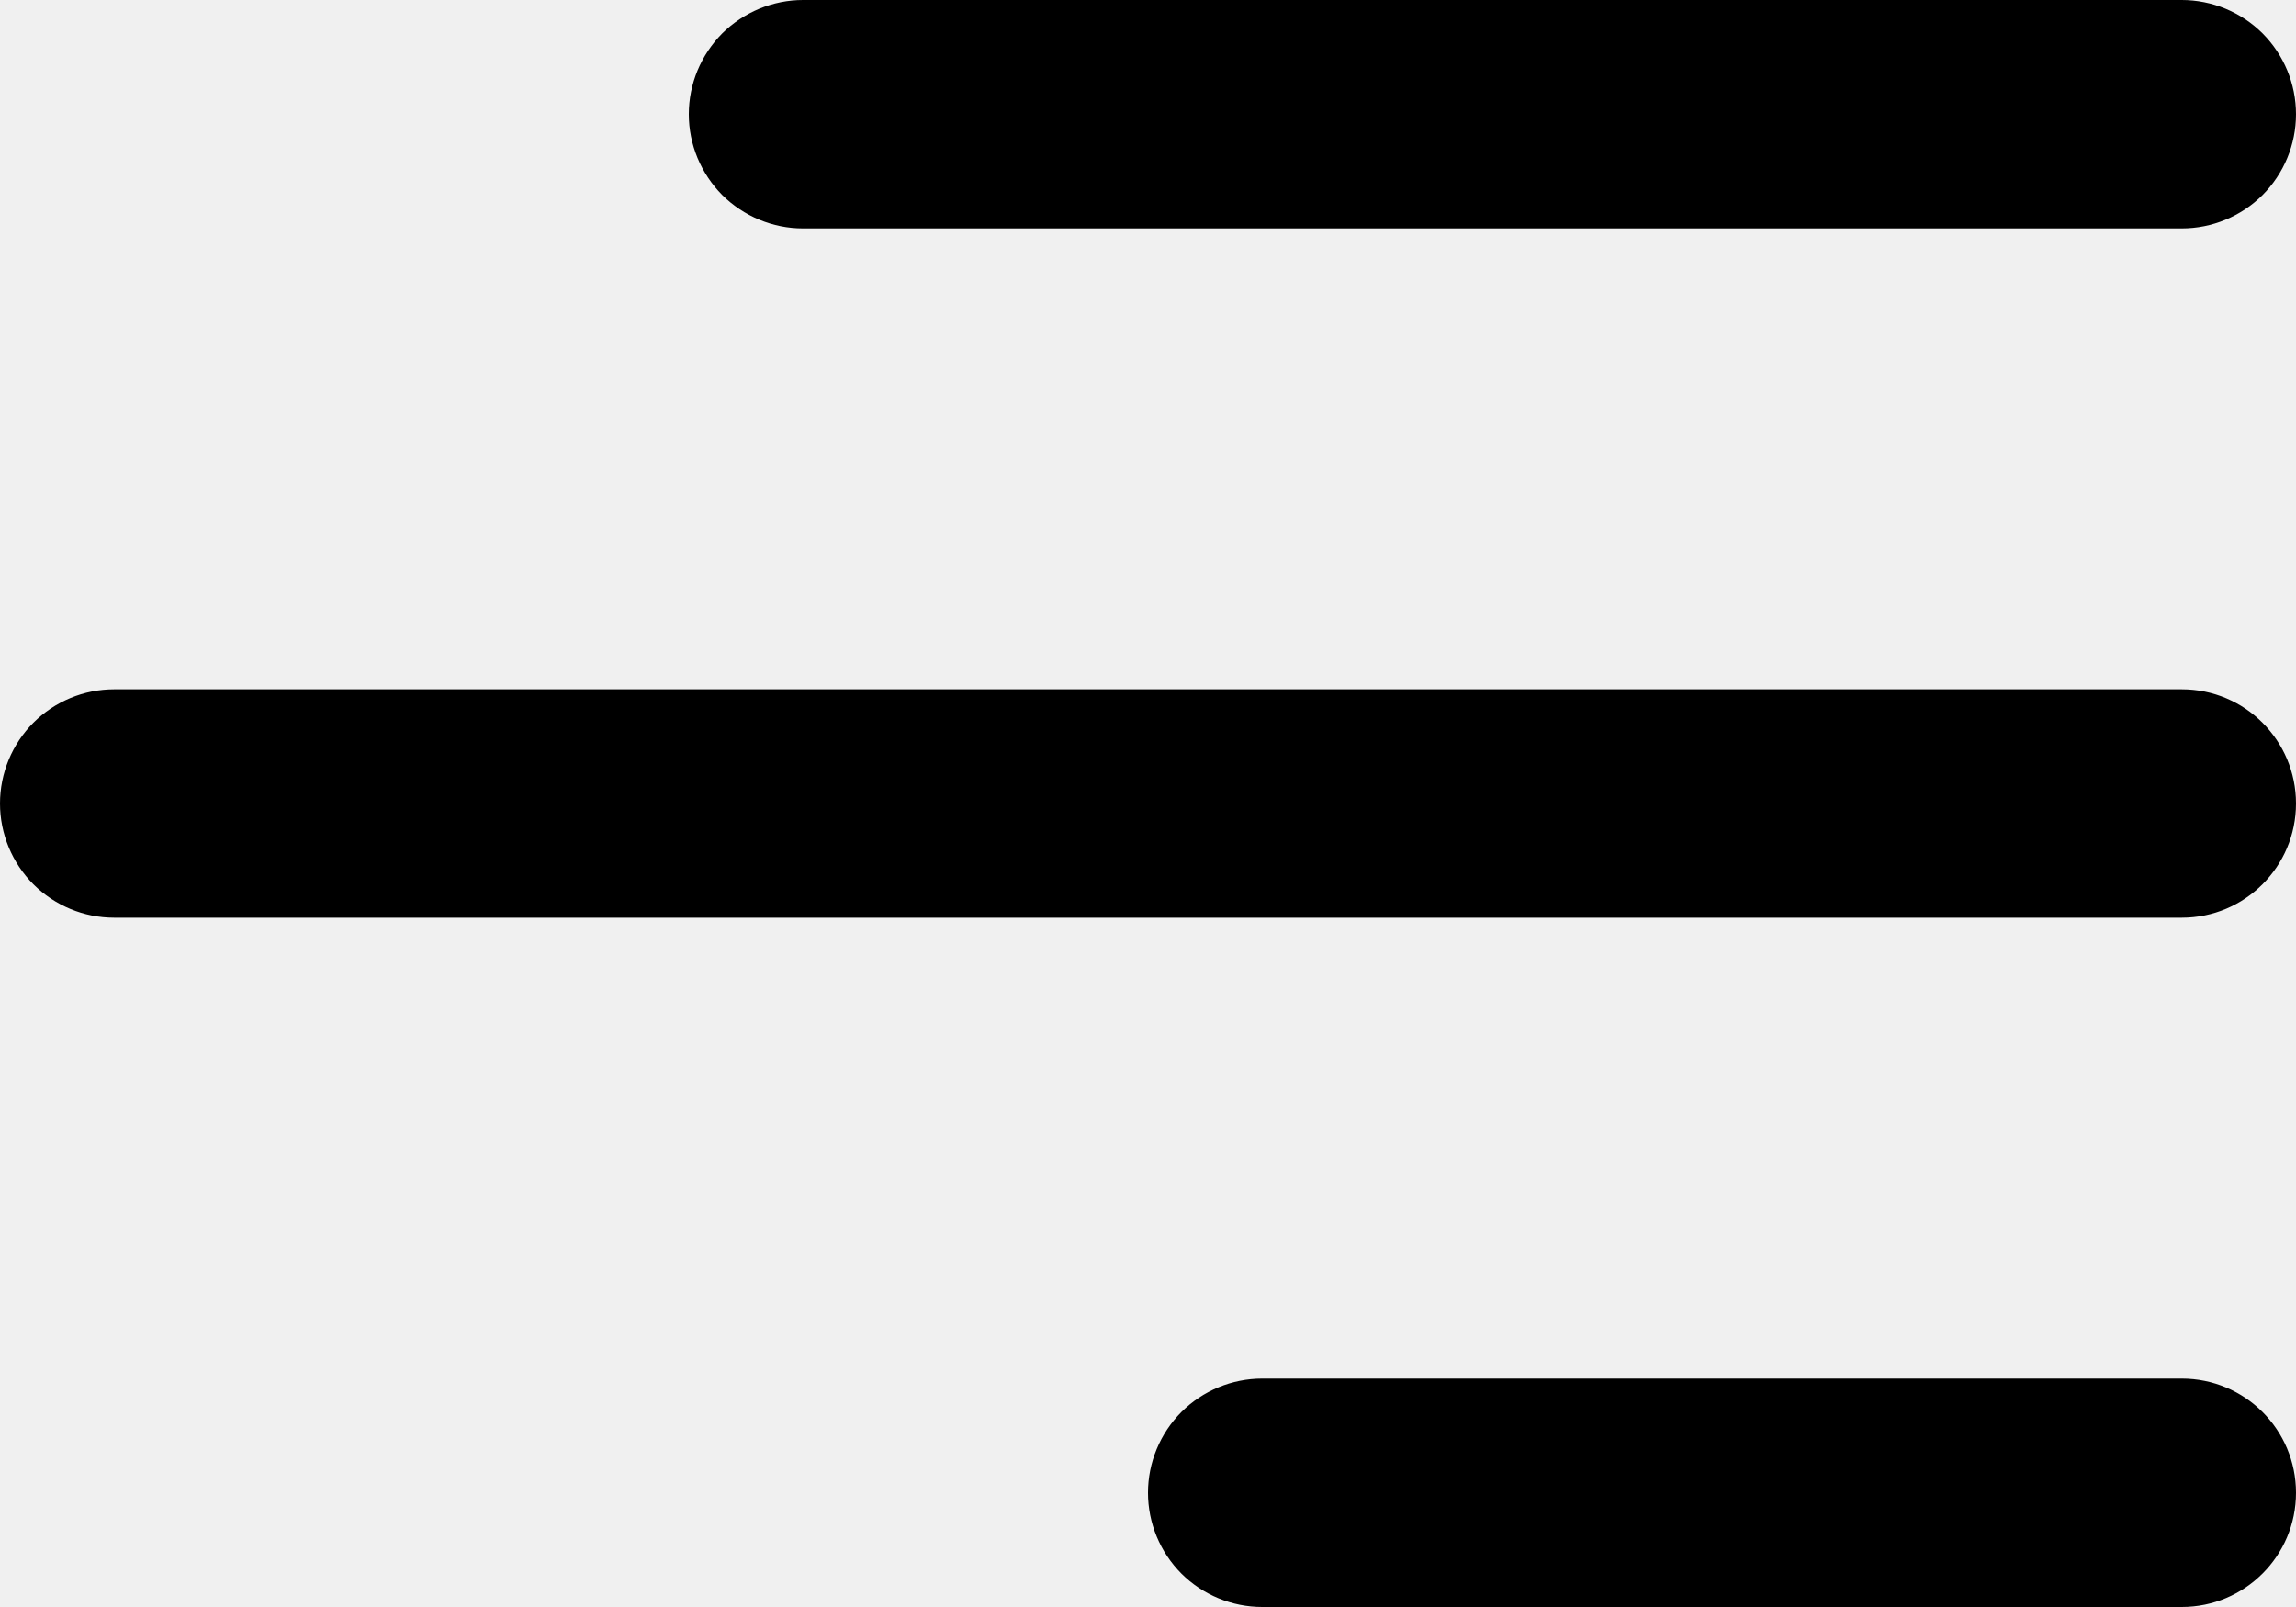
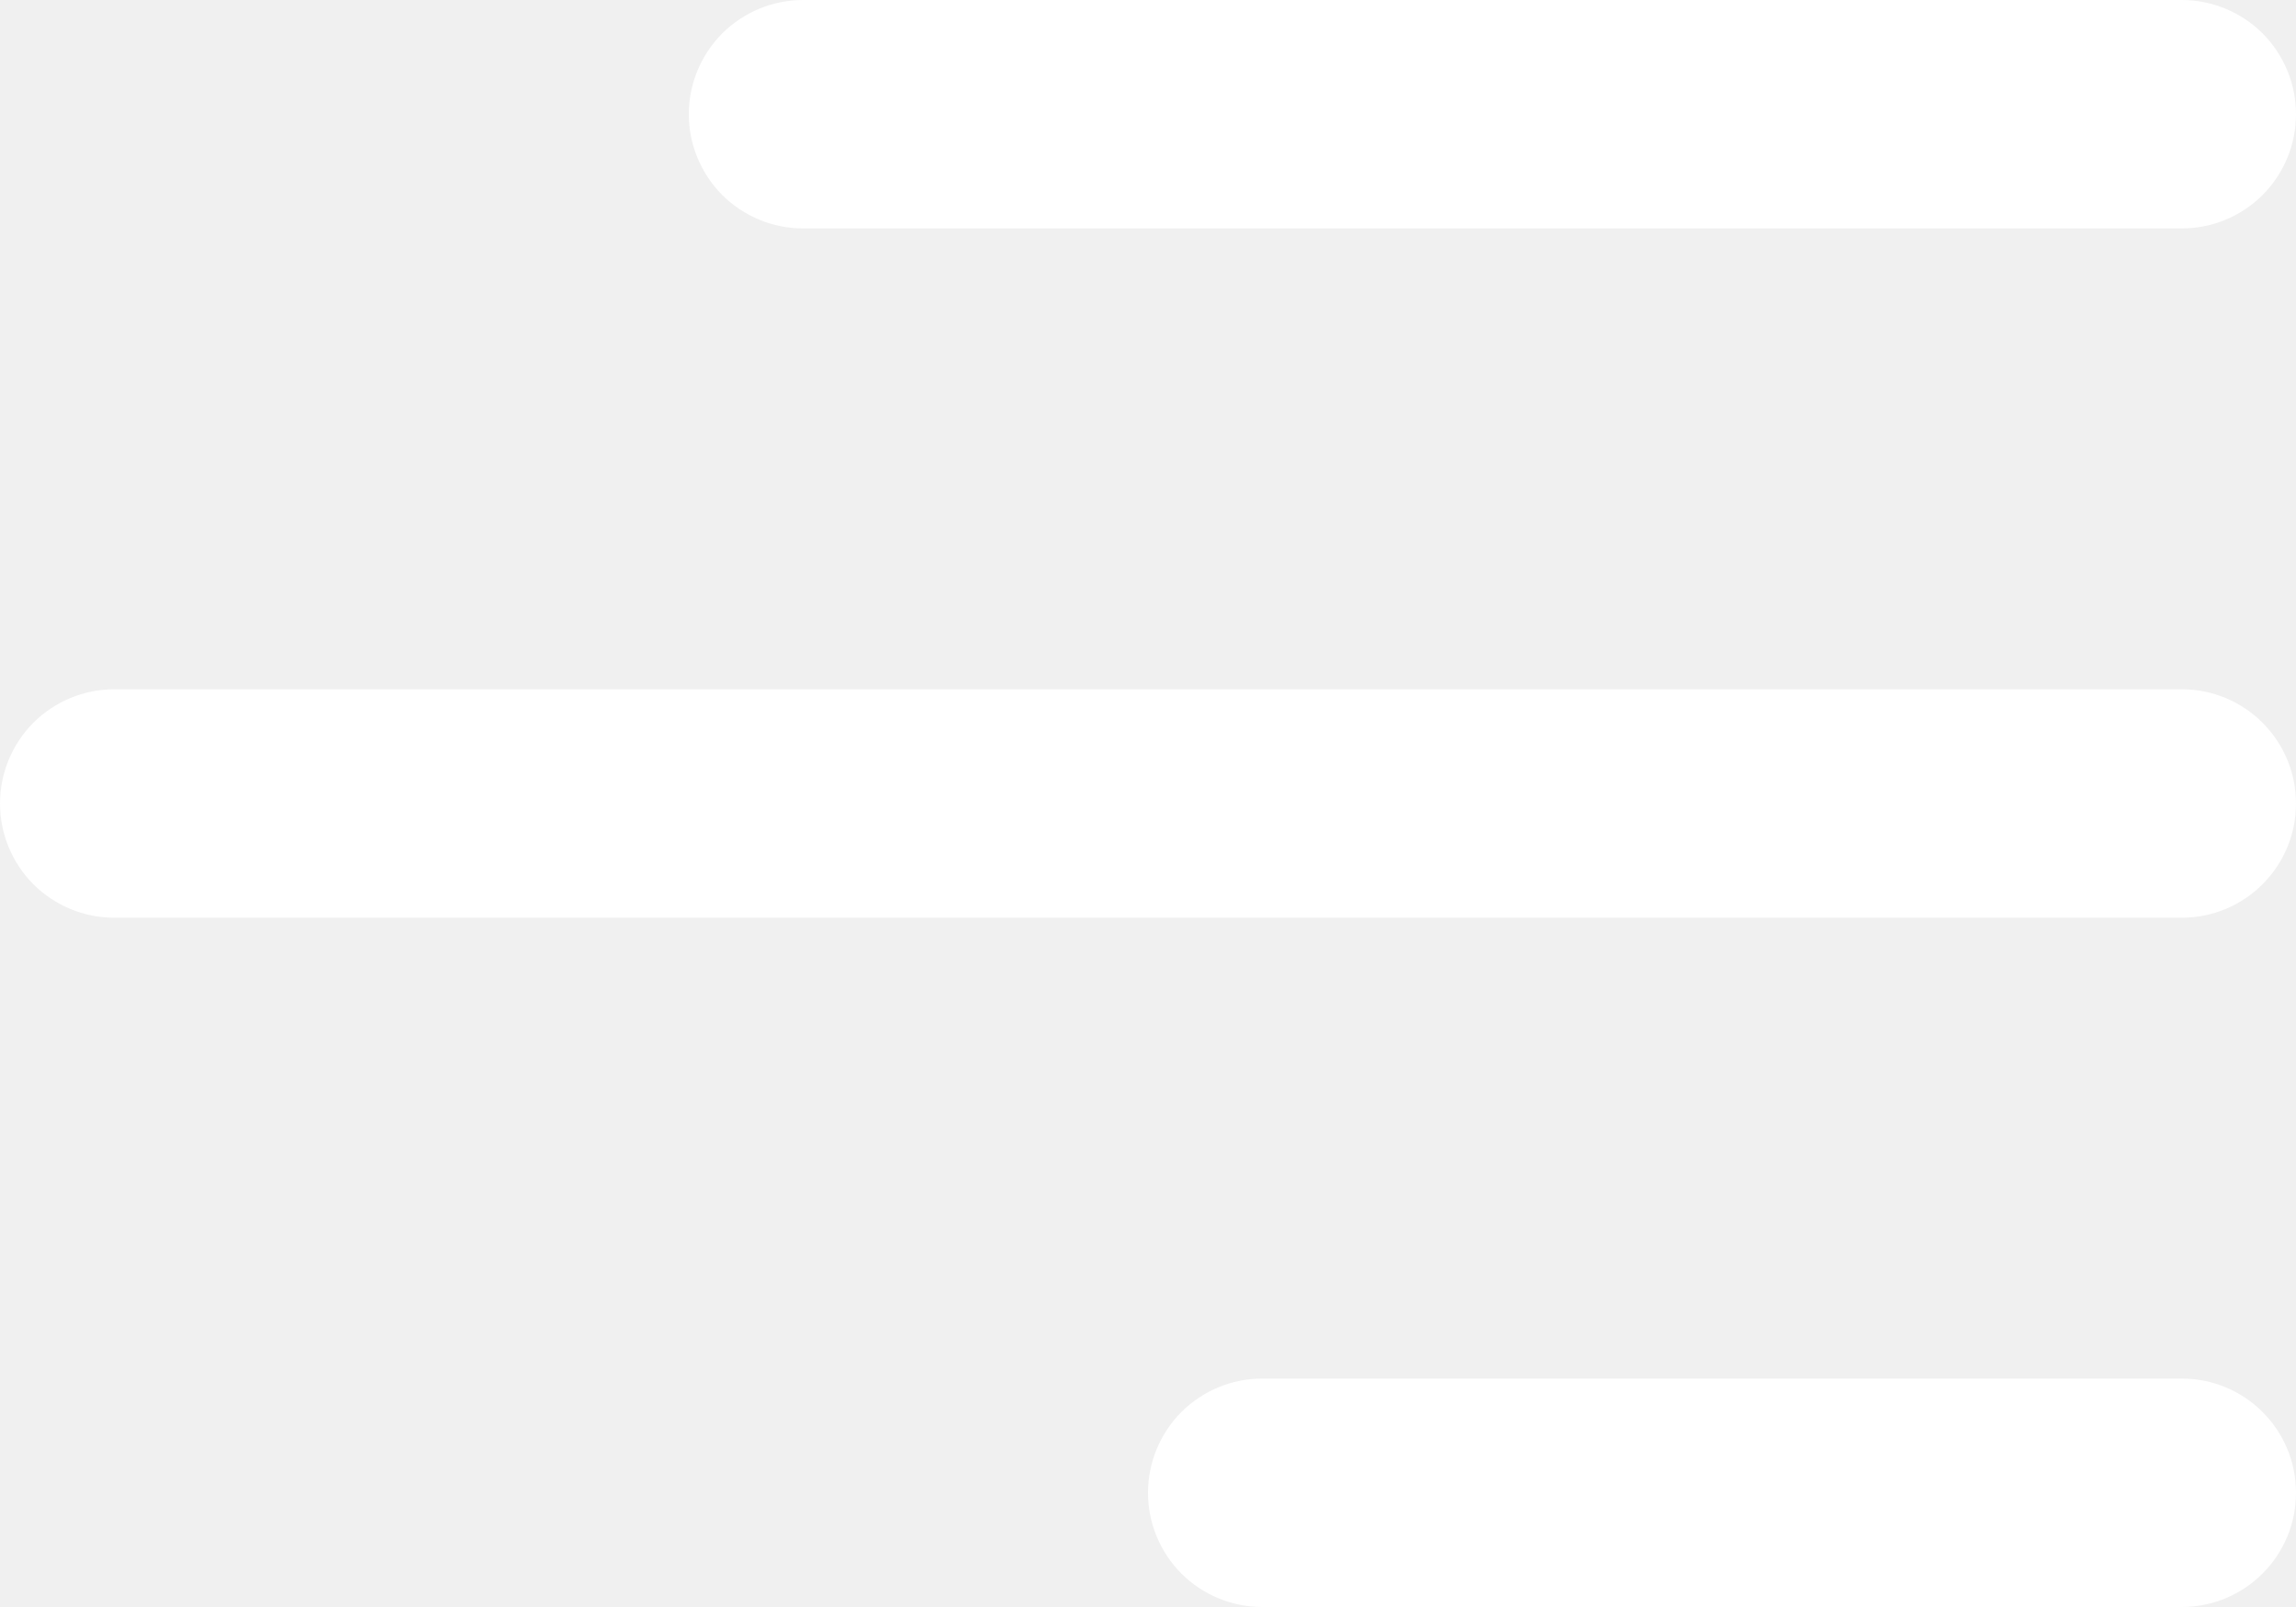
<svg xmlns="http://www.w3.org/2000/svg" width="20" height="14" viewBox="0 0 20 14" fill="none">
-   <path d="M20 13.005C20 13.555 19.554 14 19.005 14H10.995C10.731 14 10.478 13.895 10.291 13.709C10.105 13.522 10 13.269 10 13.005C10 12.741 10.105 12.488 10.291 12.301C10.478 12.115 10.731 12.01 10.995 12.01H19.005C19.555 12.01 20 12.455 20 13.005ZM20 7C20 7.55 19.554 7.995 19.005 7.995H0.995C0.731 7.995 0.478 7.89 0.291 7.704C0.105 7.517 0 7.264 0 7C0 6.736 0.105 6.483 0.291 6.296C0.478 6.11 0.731 6.005 0.995 6.005H19.005C19.555 6.005 20 6.451 20 7ZM19.005 1.99C19.269 1.99 19.522 1.885 19.709 1.699C19.895 1.512 20 1.259 20 0.995C20 0.731 19.895 0.478 19.709 0.291C19.522 0.105 19.269 7.86455e-09 19.005 0H6.995C6.864 -3.89413e-09 6.735 0.026 6.614 0.076C6.494 0.126 6.384 0.199 6.291 0.291C6.199 0.384 6.126 0.494 6.076 0.614C6.026 0.735 6 0.864 6 0.995C6 1.126 6.026 1.255 6.076 1.376C6.126 1.496 6.199 1.606 6.291 1.699C6.384 1.791 6.494 1.864 6.614 1.914C6.735 1.964 6.864 1.99 6.995 1.99H19.005Z" fill="black" />
+   <path d="M20 13.005C20 13.555 19.554 14 19.005 14H10.995C10.731 14 10.478 13.895 10.291 13.709C10.105 13.522 10 13.269 10 13.005C10 12.741 10.105 12.488 10.291 12.301C10.478 12.115 10.731 12.01 10.995 12.01H19.005C19.555 12.01 20 12.455 20 13.005ZM20 7C20 7.55 19.554 7.995 19.005 7.995H0.995C0.731 7.995 0.478 7.89 0.291 7.704C0.105 7.517 0 7.264 0 7C0 6.736 0.105 6.483 0.291 6.296C0.478 6.11 0.731 6.005 0.995 6.005H19.005C19.555 6.005 20 6.451 20 7ZM19.005 1.99C19.269 1.99 19.522 1.885 19.709 1.699C19.895 1.512 20 1.259 20 0.995C20 0.731 19.895 0.478 19.709 0.291C19.522 0.105 19.269 7.86455e-09 19.005 0H6.995C6.864 -3.89413e-09 6.735 0.026 6.614 0.076C6.494 0.126 6.384 0.199 6.291 0.291C6.199 0.384 6.126 0.494 6.076 0.614C6.026 0.735 6 0.864 6 0.995C6 1.126 6.026 1.255 6.076 1.376C6.126 1.496 6.199 1.606 6.291 1.699C6.384 1.791 6.494 1.864 6.614 1.914C6.735 1.964 6.864 1.99 6.995 1.99H19.005Z" fill="white" />
</svg>
